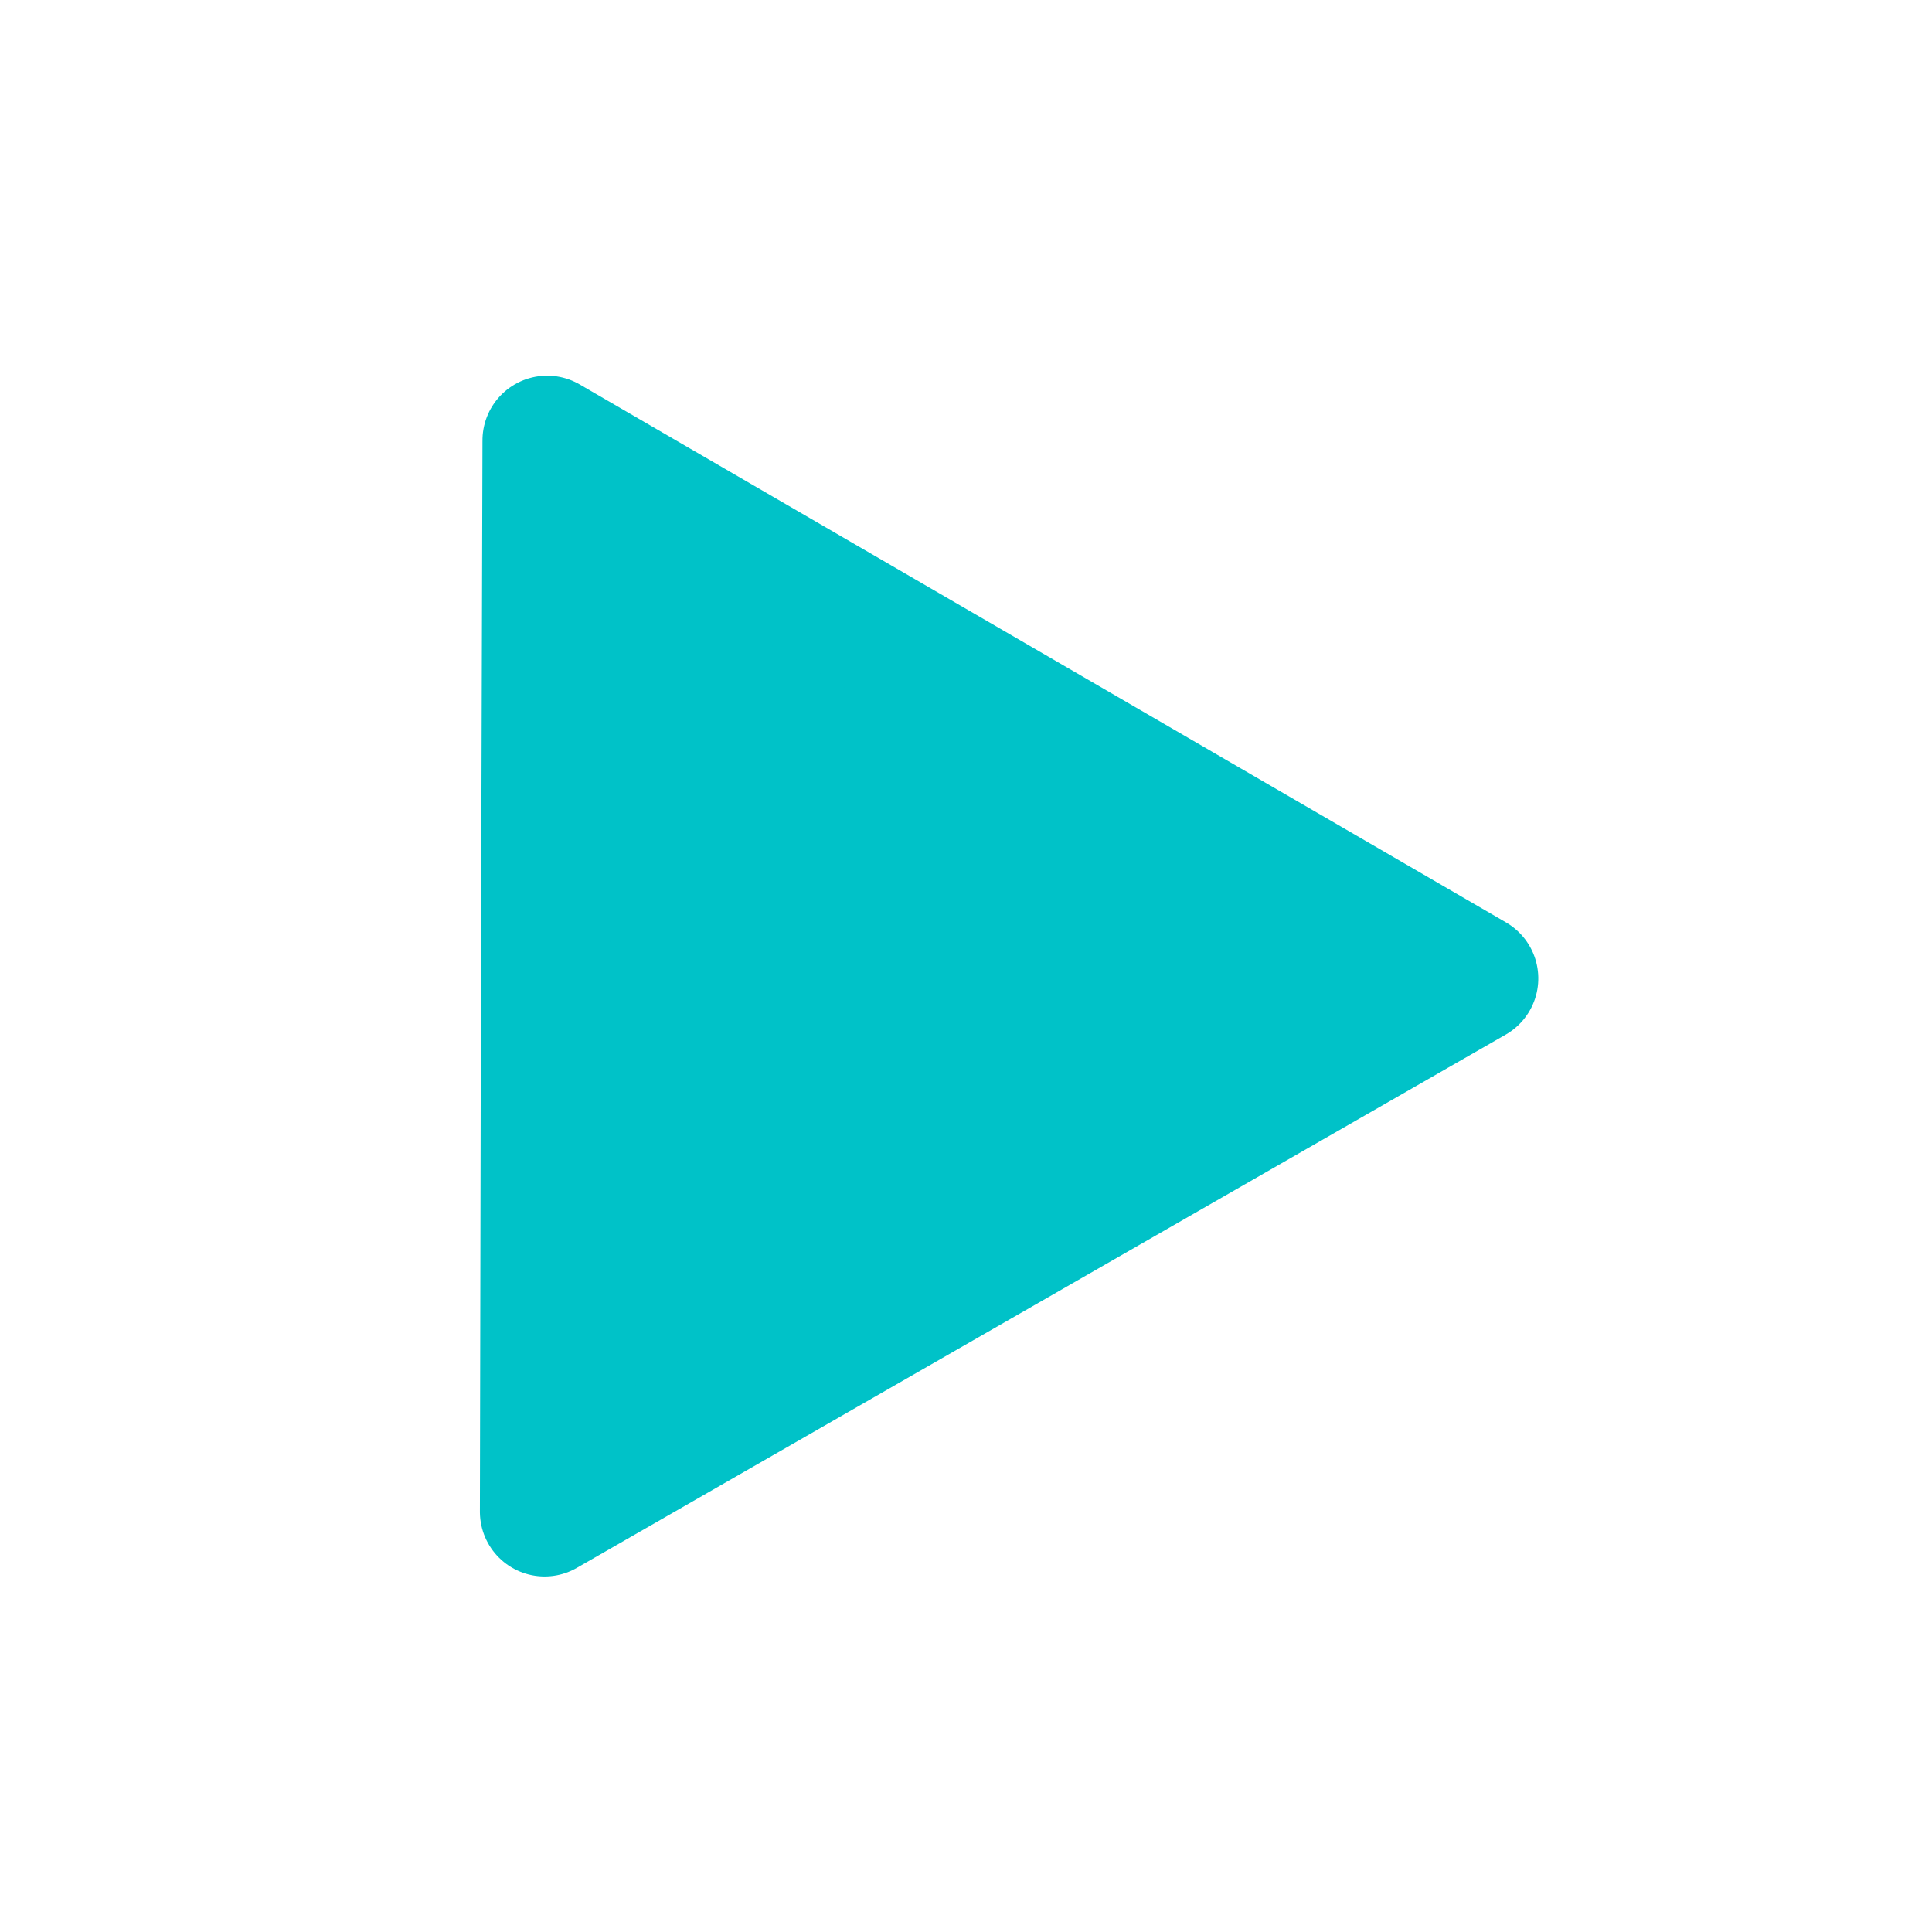
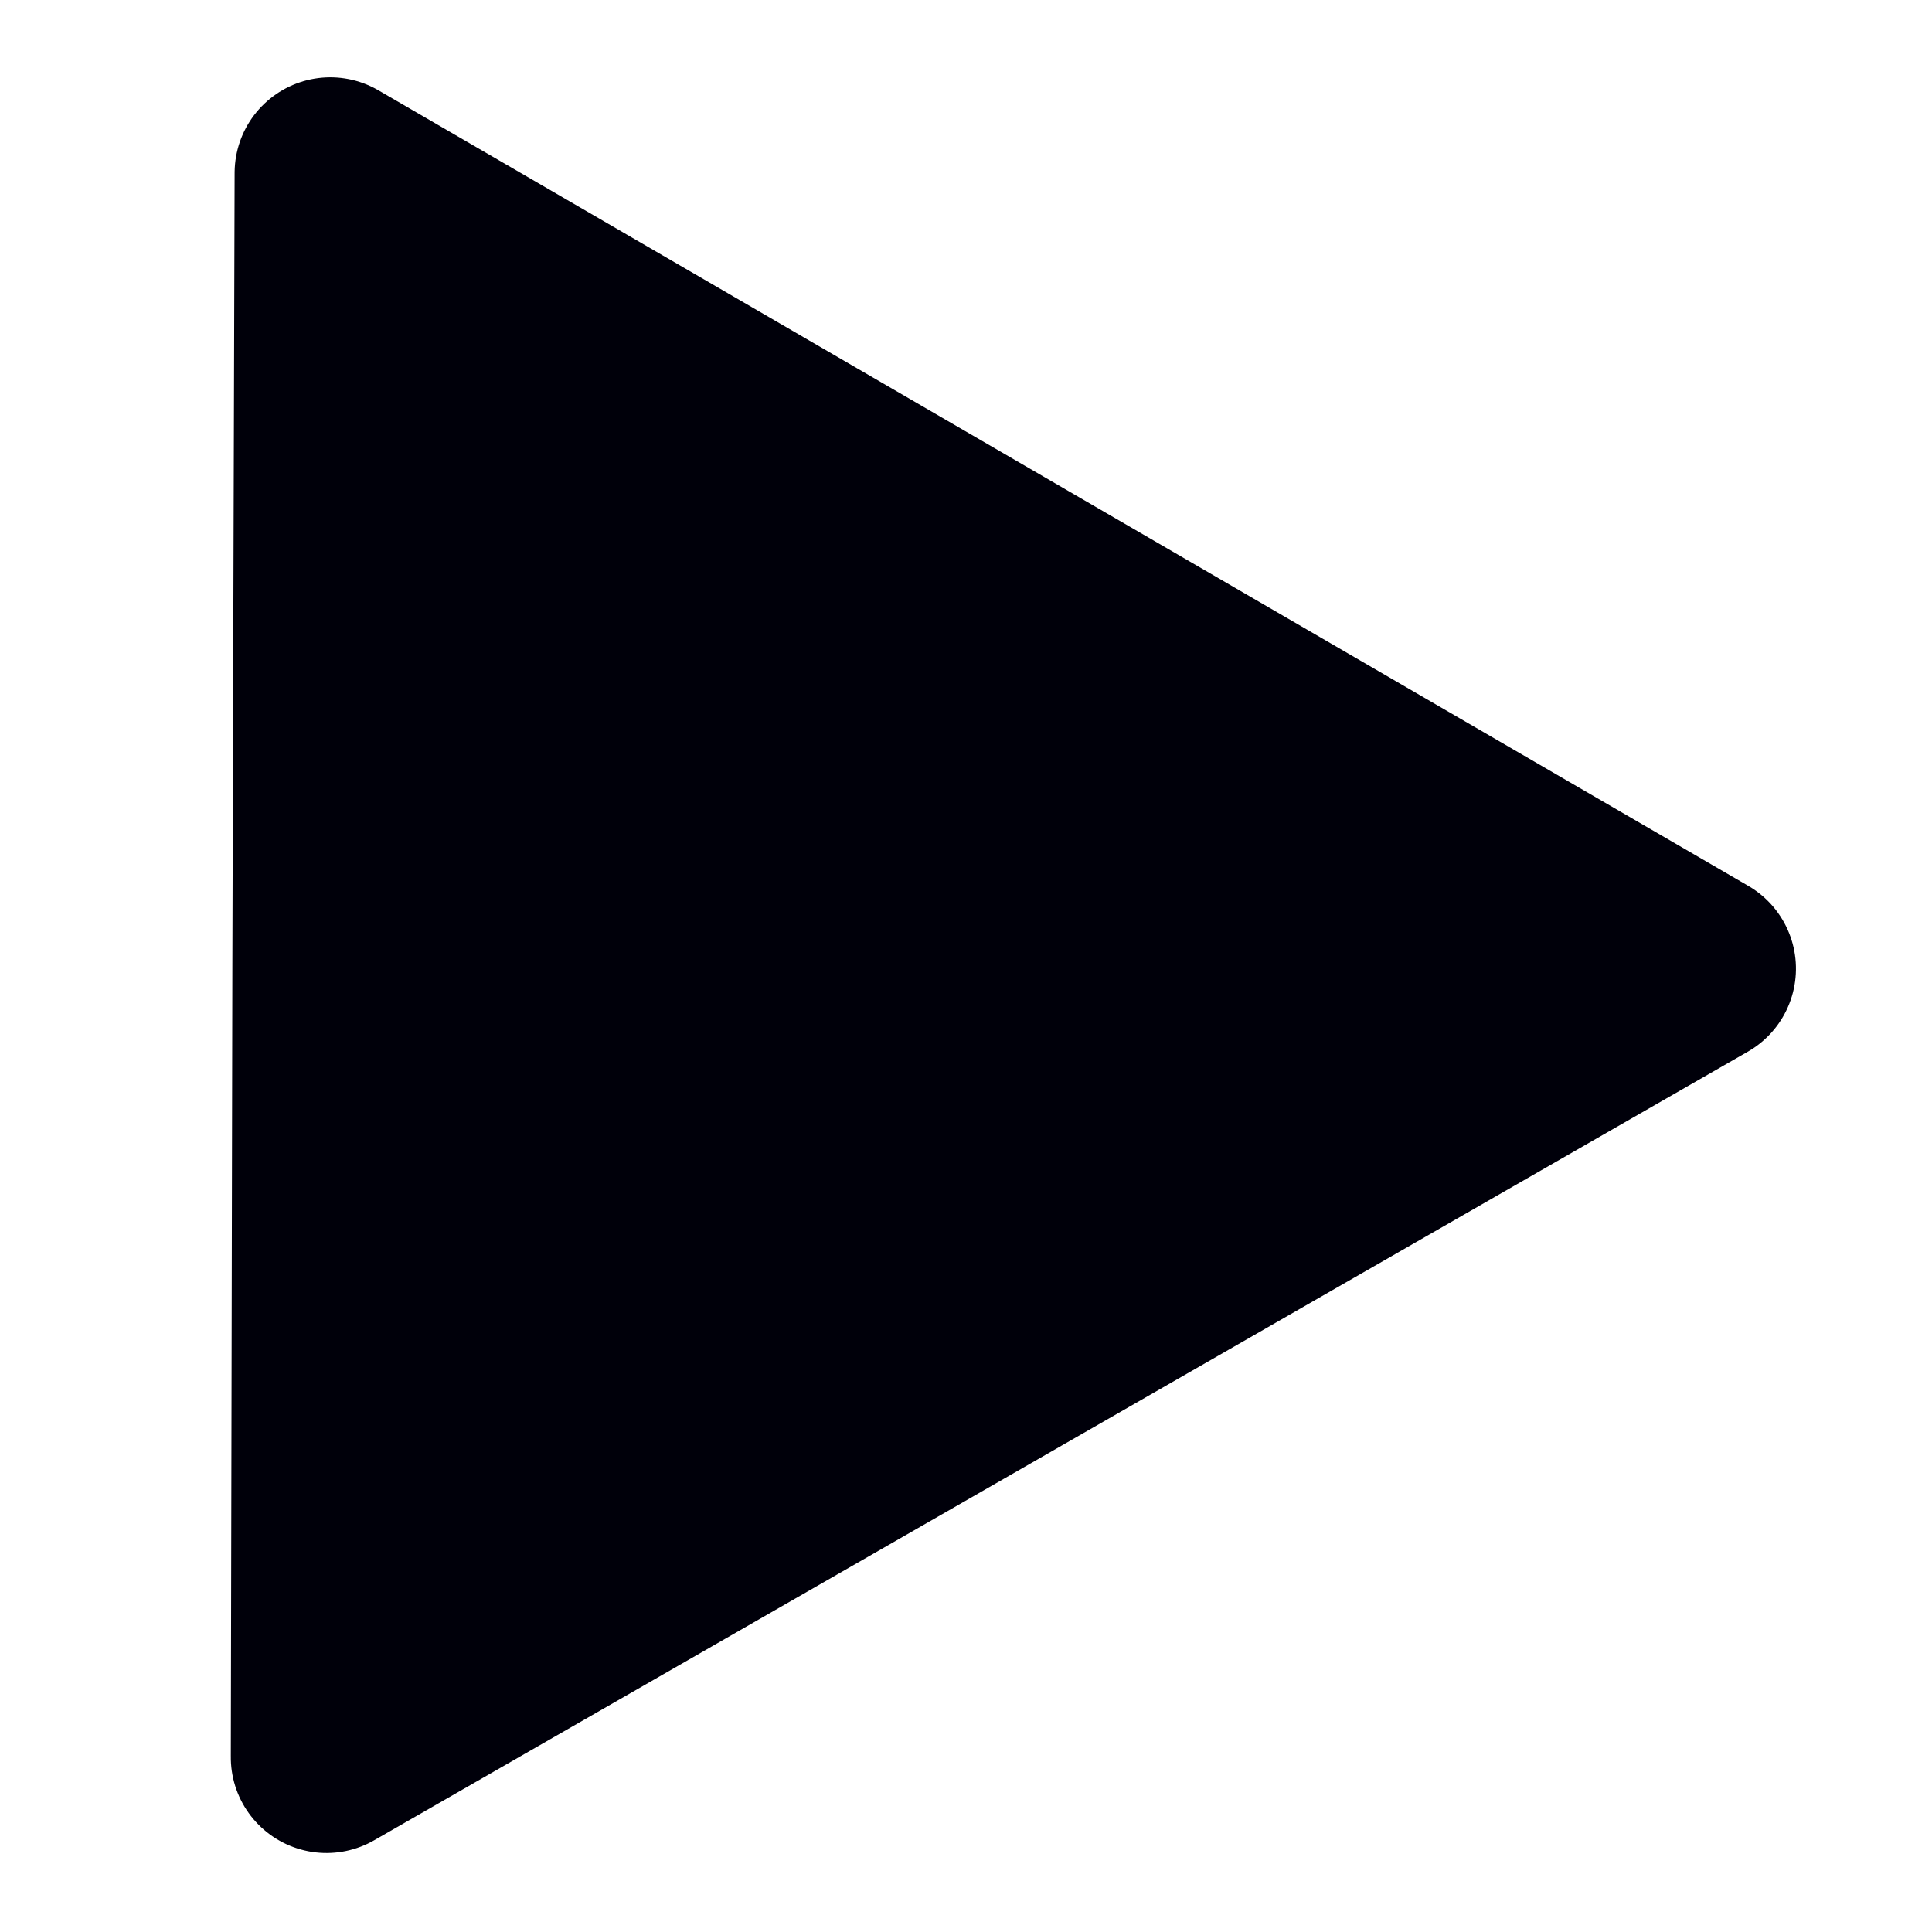
<svg xmlns="http://www.w3.org/2000/svg" width="48" height="48" viewBox="0 0 12.7 12.7" version="1.1" id="svg8">
  <defs id="defs2" />
  <g id="layer1" transform="translate(0,-284.3)">
-     <path style="fill:#00c2c8;fill-opacity:1;stroke:#00c2c8;stroke-width:0.539;stroke-linecap:square;stroke-linejoin:round;stroke-miterlimit:4;stroke-dasharray:none;stroke-opacity:1;paint-order:normal" id="path814-3" d="m 3.507,291.062 -2.003,-0.982 -2.003,-0.982 1.852,-1.244 1.852,-1.244 0.152,2.226 z" transform="matrix(-1.574906,0.1030308,0.1030308,1.574906,-20.88531,-164.5191)" />
+     <path style="fill:#00000a;fill-opacity:1;stroke:#00000a;stroke-width:0.539;stroke-linecap:square;stroke-linejoin:round;stroke-miterlimit:4;stroke-dasharray:none;stroke-opacity:1;paint-order:normal" id="path814-3" d="m 3.507,291.062 -2.003,-0.982 -2.003,-0.982 1.852,-1.244 1.852,-1.244 0.152,2.226 z" transform="matrix(-2.32893,0.1523593,0.1523593,2.32893,-34.03225,-382.5456)" />
  </g>
</svg>
